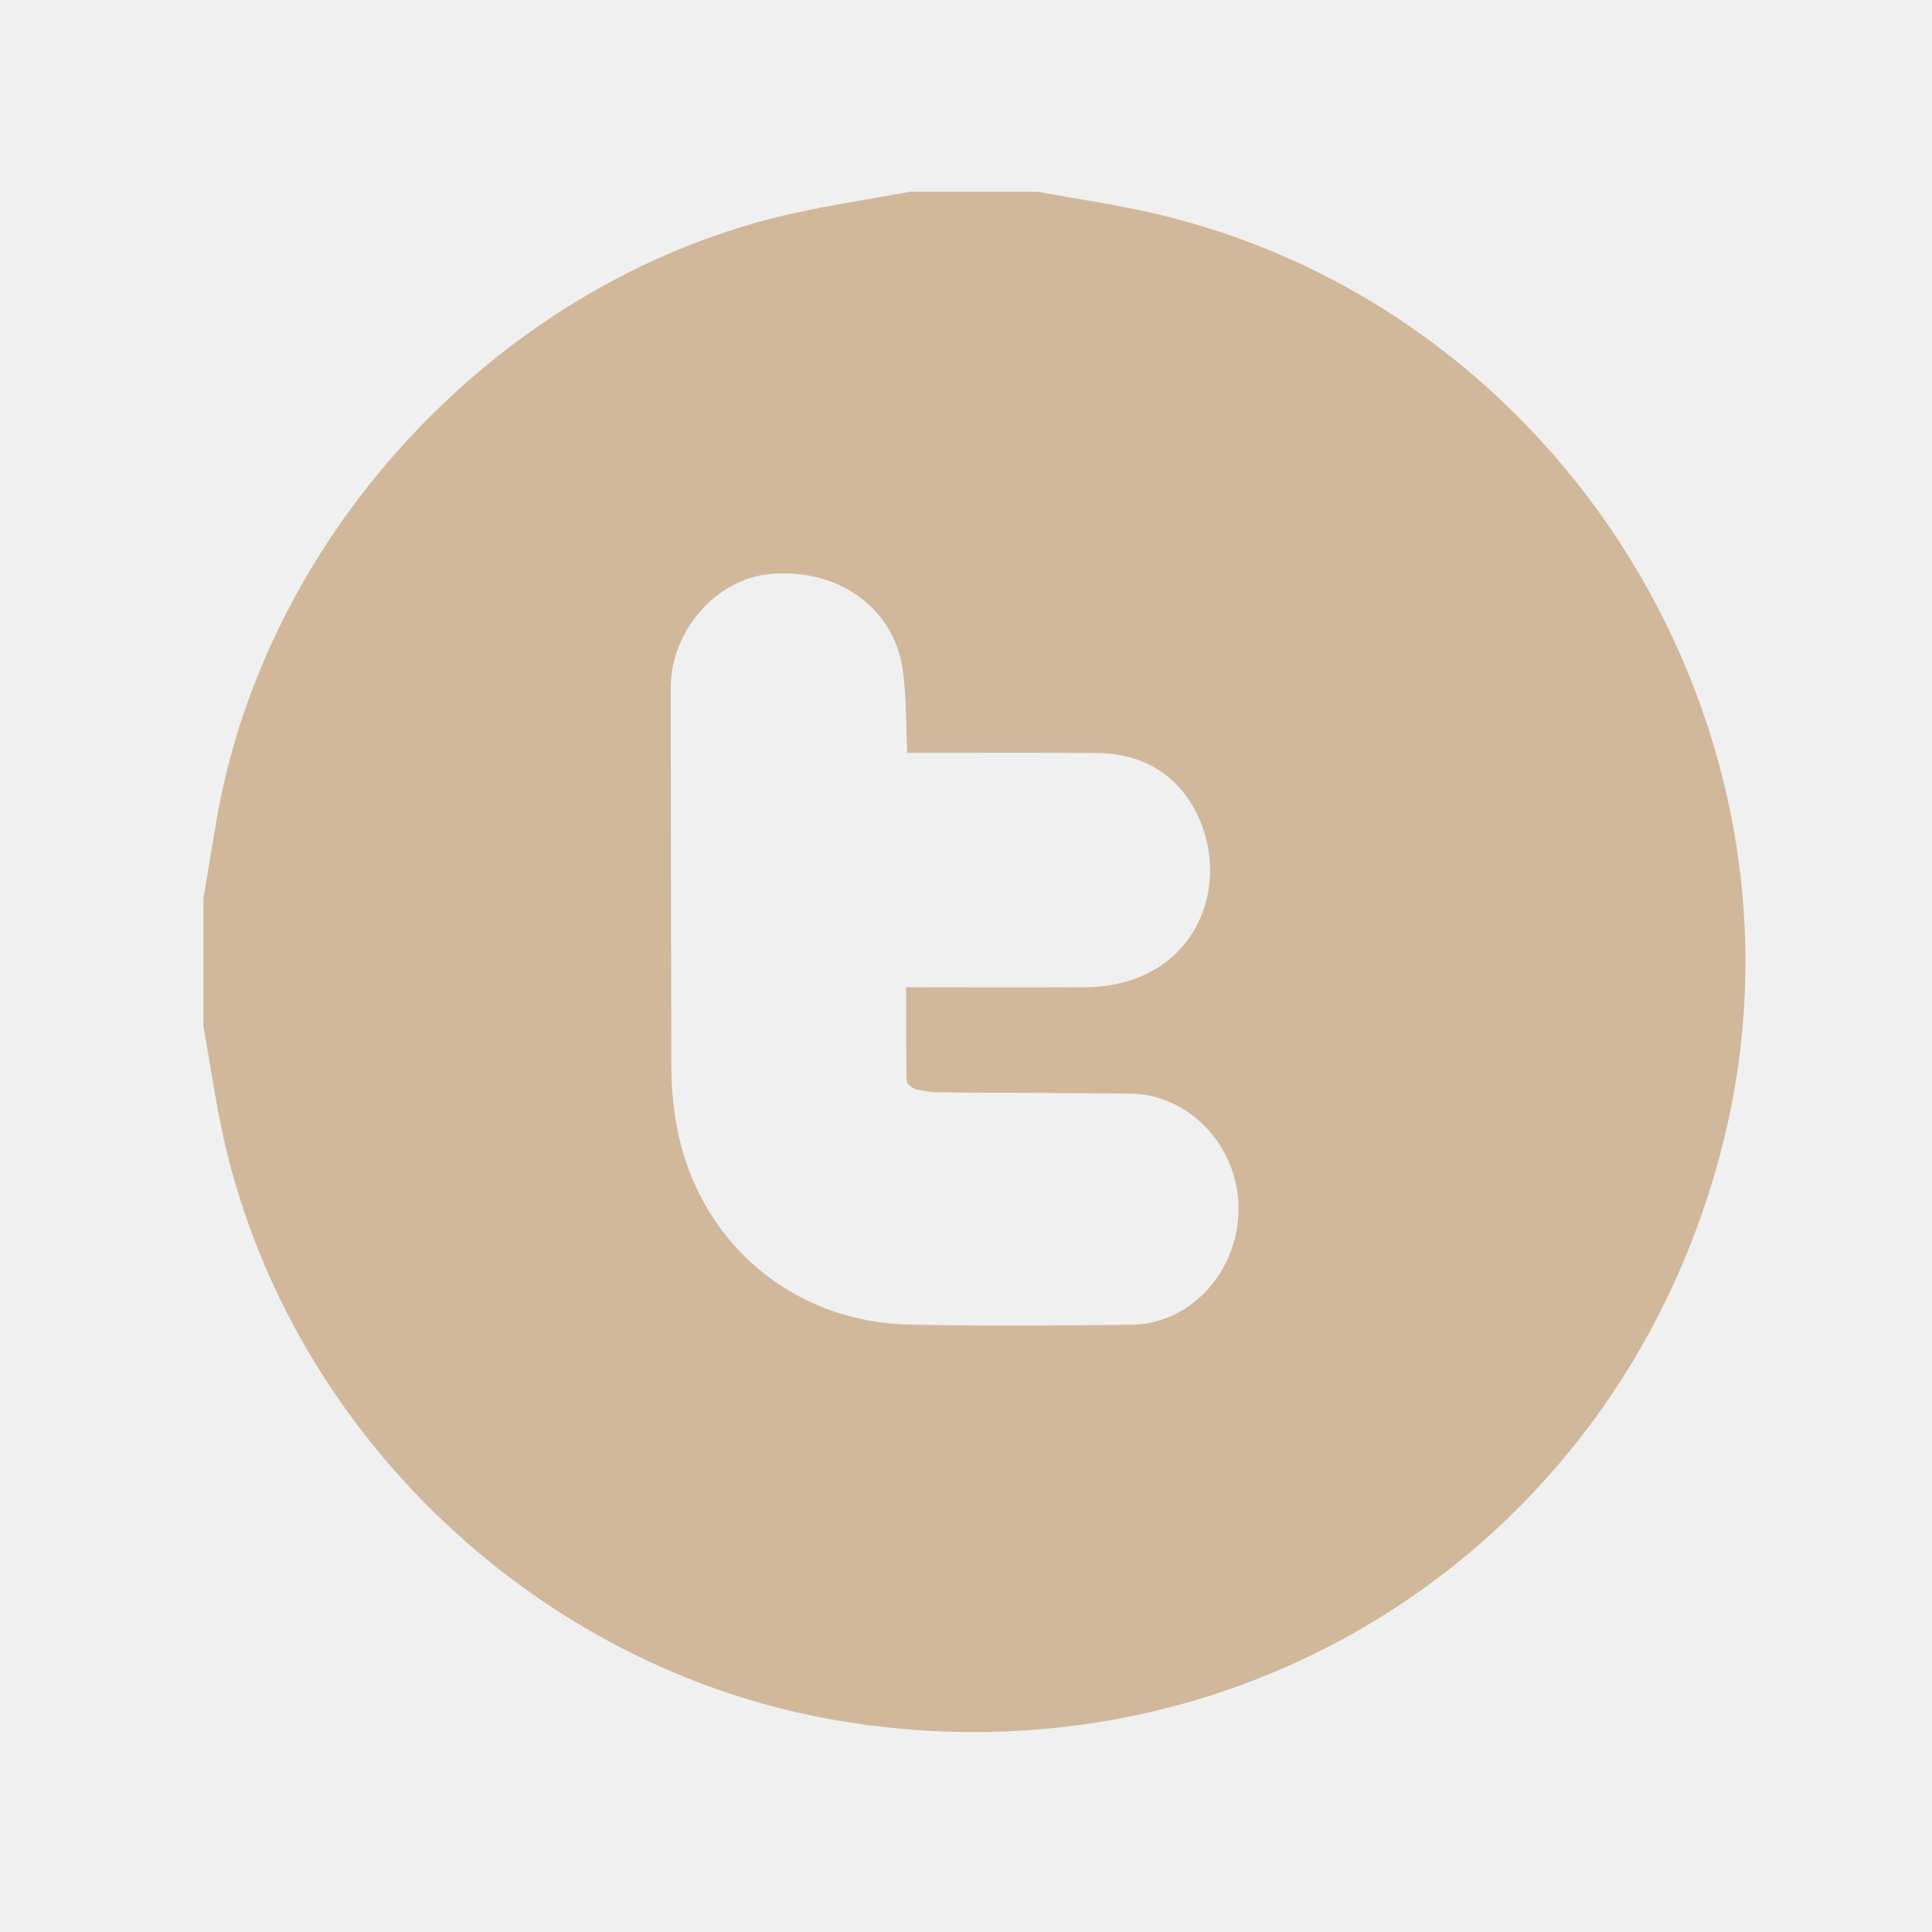
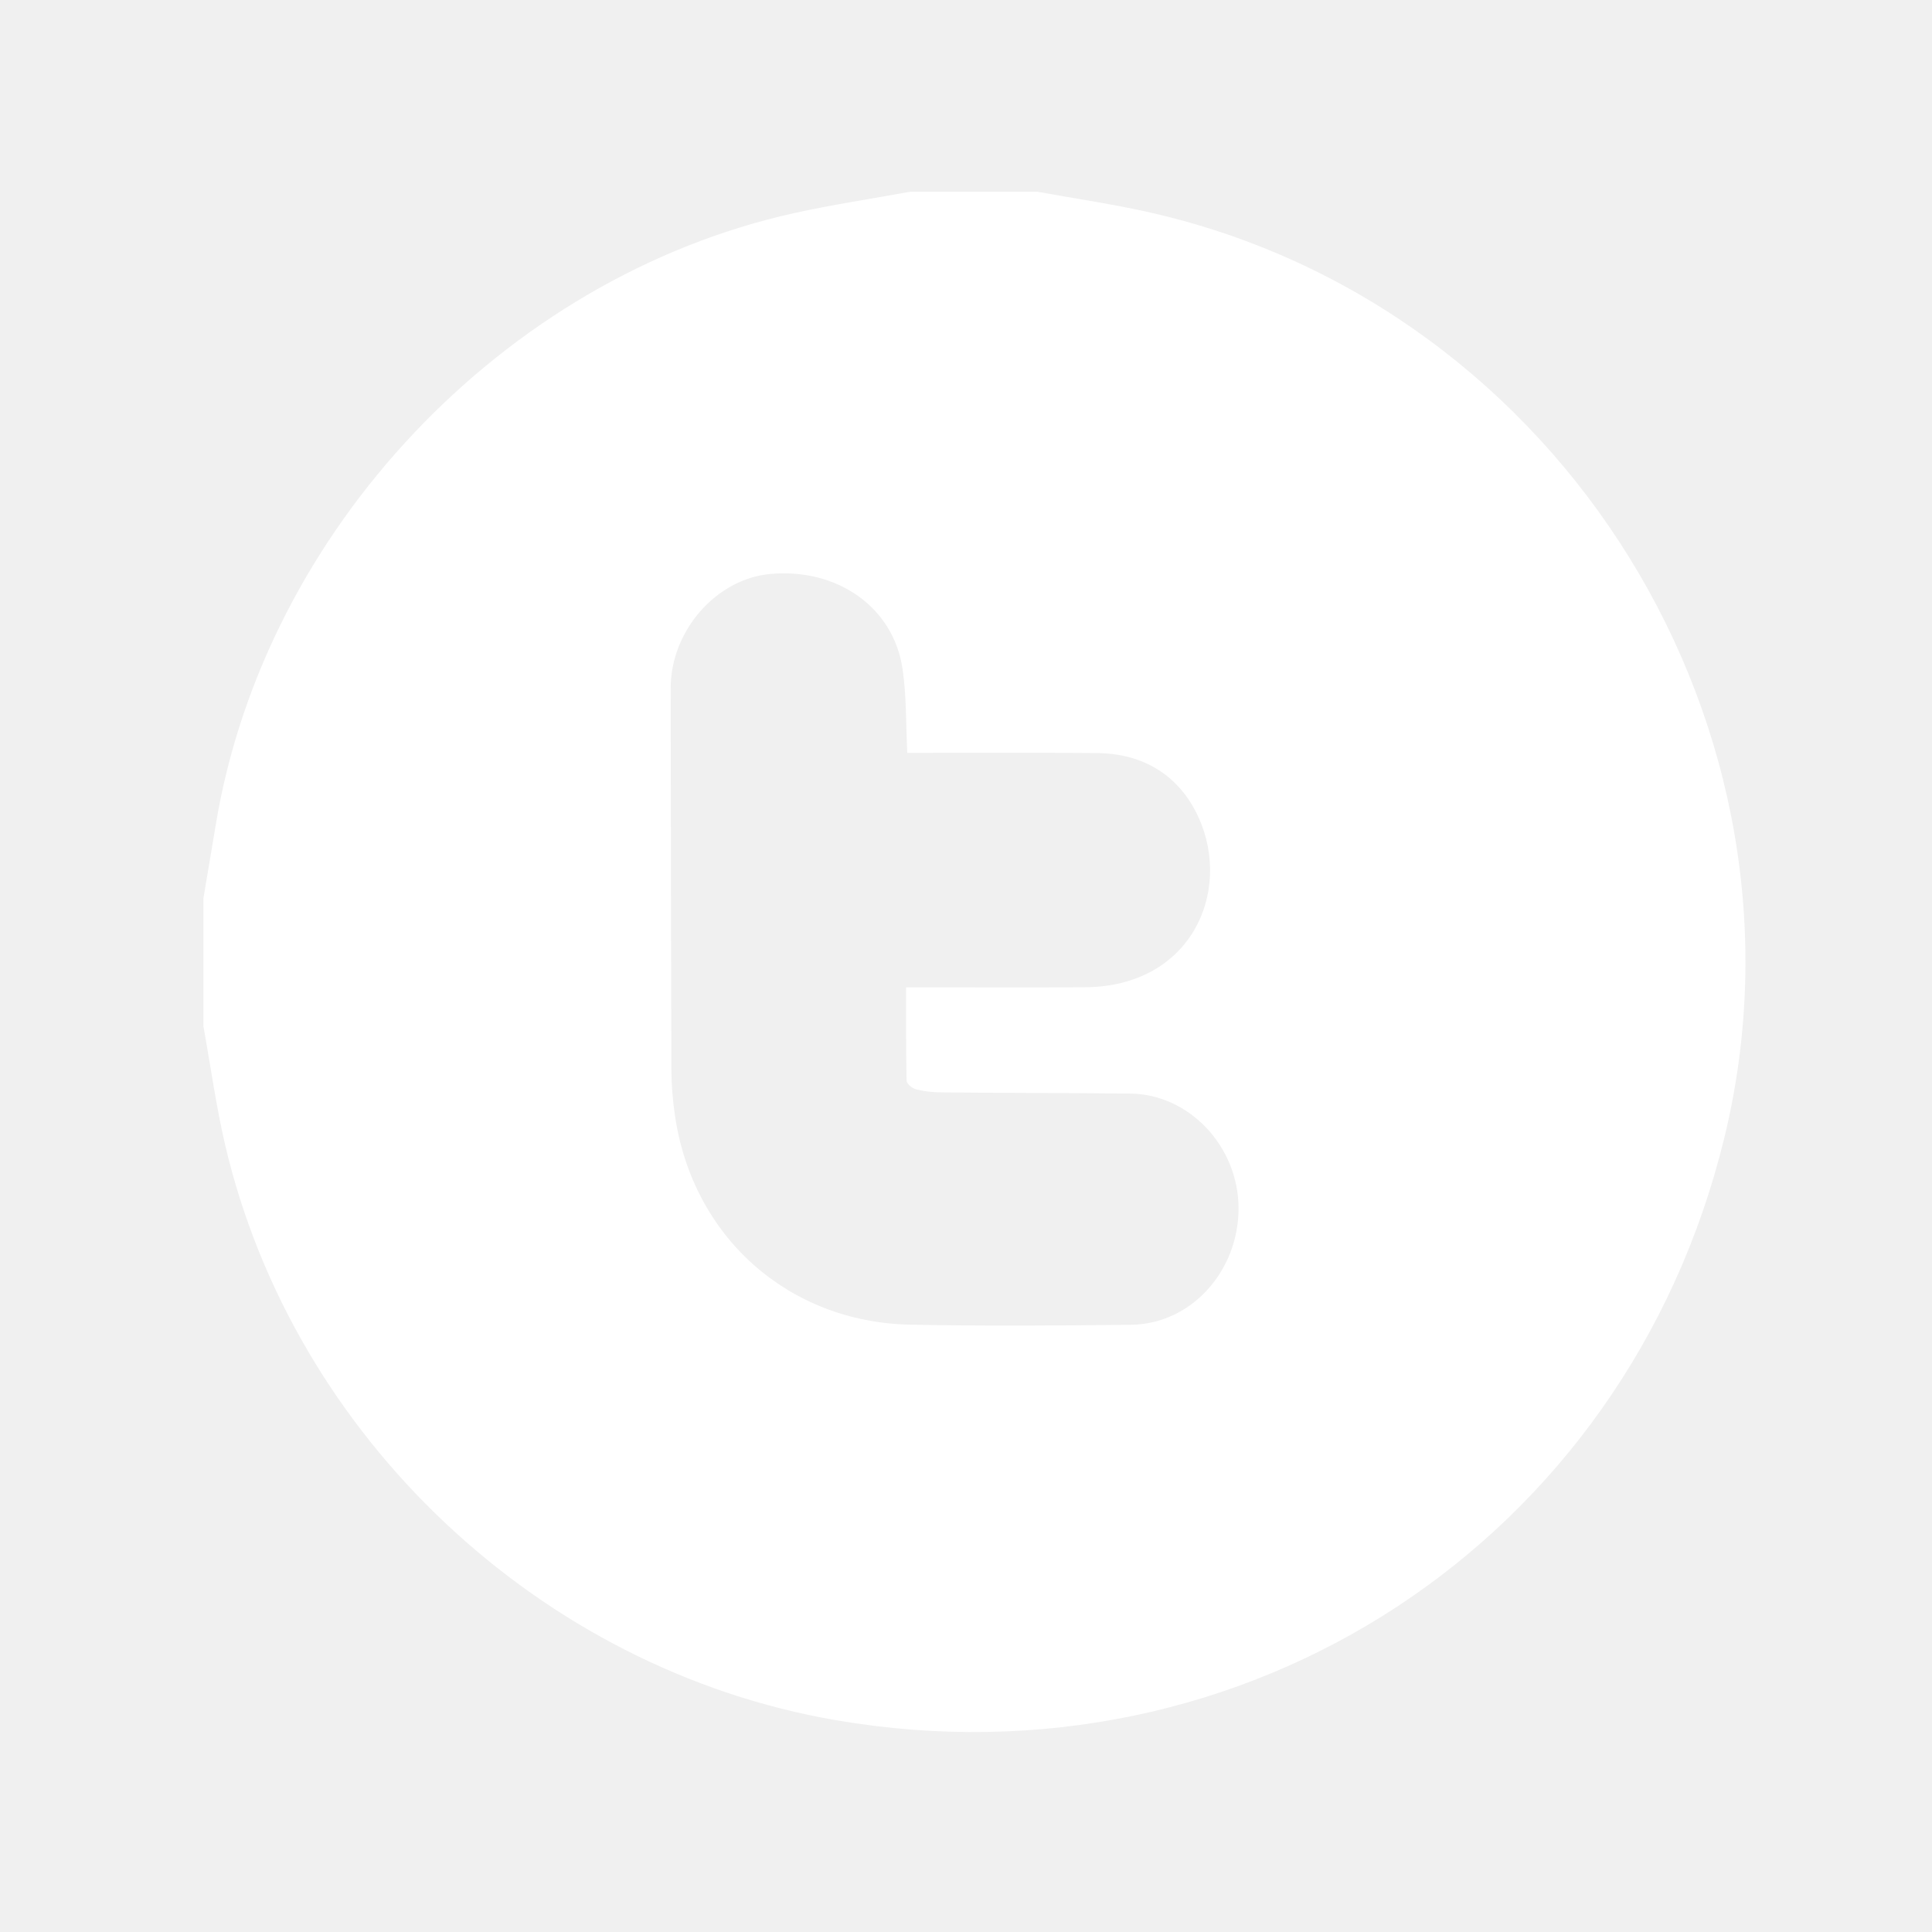
<svg xmlns="http://www.w3.org/2000/svg" version="1.1" id="Layer_1" x="0px" y="0px" width="72px" height="72px" viewBox="0 0 72 72" enable-background="new 0 0 72 72" xml:space="preserve">
-   <rect x="-30.105" y="39.609" fill="#D1B89B" width="12.389" height="4.417" />
+   <rect x="-30.105" y="39.609" fill="#D1B89B" width="12.389" height="4.416" />
  <g id="_x35_mWxbB.tif">
    <g>
-       <path fill="#D1B89B" d="M7.58,38.238c0-1.585,0-3.171,0-4.756c0.157-0.935,0.316-1.865,0.47-2.798    C9.871,19.761,18.785,10.338,29.583,7.945c1.43-0.317,2.884-0.534,4.329-0.798c1.587,0,3.17,0,4.757,0    c1.421,0.26,2.849,0.465,4.254,0.787c15.296,3.494,25.045,19.259,21.336,34.475c-3.666,15.039-17.84,24.326-33.115,21.697    C20.133,62.209,10.94,53.558,8.389,42.663C8.05,41.204,7.846,39.714,7.58,38.238z M33.812,28.057    c-0.055-1.1-0.026-2.129-0.178-3.135c-0.339-2.294-2.431-3.759-4.927-3.532c-2.022,0.184-3.719,2.129-3.712,4.264    c0.006,4.728,0.009,9.461,0.025,14.191c0.002,0.575,0.05,1.157,0.134,1.729c0.658,4.512,4.218,7.702,8.766,7.791    c2.746,0.056,5.489,0.037,8.237,0.004c2.229-0.026,4.008-1.996,4-4.354c-0.009-2.287-1.83-4.231-4.021-4.26    c-2.352-0.027-4.704-0.021-7.056-0.045c-0.311-0.002-0.632-0.035-0.935-0.112c-0.141-0.036-0.354-0.208-0.358-0.318    c-0.026-1.148-0.018-2.297-0.018-3.487c2.294,0,4.487,0.013,6.674-0.002c3.958-0.03,5.479-3.562,4.227-6.325    c-0.705-1.553-2.04-2.389-3.791-2.402C38.534,28.044,36.188,28.057,33.812,28.057z" />
+       <path fill="#FFFFFF" d="M7.58,38.238c0-1.586,0-3.171,0-4.756c0.157-0.935,0.316-1.865,0.47-2.798    C9.871,19.761,18.785,10.338,29.583,7.945c1.43-0.317,2.884-0.534,4.329-0.798c1.587,0,3.17,0,4.757,0    c1.421,0.26,2.849,0.465,4.254,0.787c15.296,3.494,25.045,19.259,21.336,34.475c-3.666,15.039-17.84,24.325-33.115,21.696    C20.133,62.209,10.94,53.559,8.389,42.663C8.05,41.204,7.846,39.714,7.58,38.238z M33.812,28.057    c-0.055-1.1-0.026-2.129-0.178-3.135c-0.339-2.294-2.431-3.759-4.927-3.532c-2.022,0.184-3.719,2.129-3.712,4.264    c0.006,4.728,0.009,9.461,0.025,14.192c0.002,0.574,0.05,1.156,0.134,1.729c0.658,4.512,4.218,7.701,8.766,7.791    c2.746,0.056,5.489,0.037,8.237,0.004c2.229-0.026,4.008-1.996,4-4.354c-0.009-2.287-1.83-4.231-4.021-4.261    c-2.353-0.026-4.705-0.021-7.057-0.045c-0.311-0.002-0.632-0.035-0.935-0.112c-0.141-0.035-0.354-0.207-0.358-0.318    c-0.026-1.147-0.018-2.297-0.018-3.486c2.294,0,4.487,0.014,6.674-0.002c3.957-0.029,5.479-3.562,4.227-6.325    c-0.705-1.553-2.04-2.389-3.791-2.402C38.534,28.044,36.188,28.057,33.812,28.057z" />
    </g>
  </g>
</svg>
